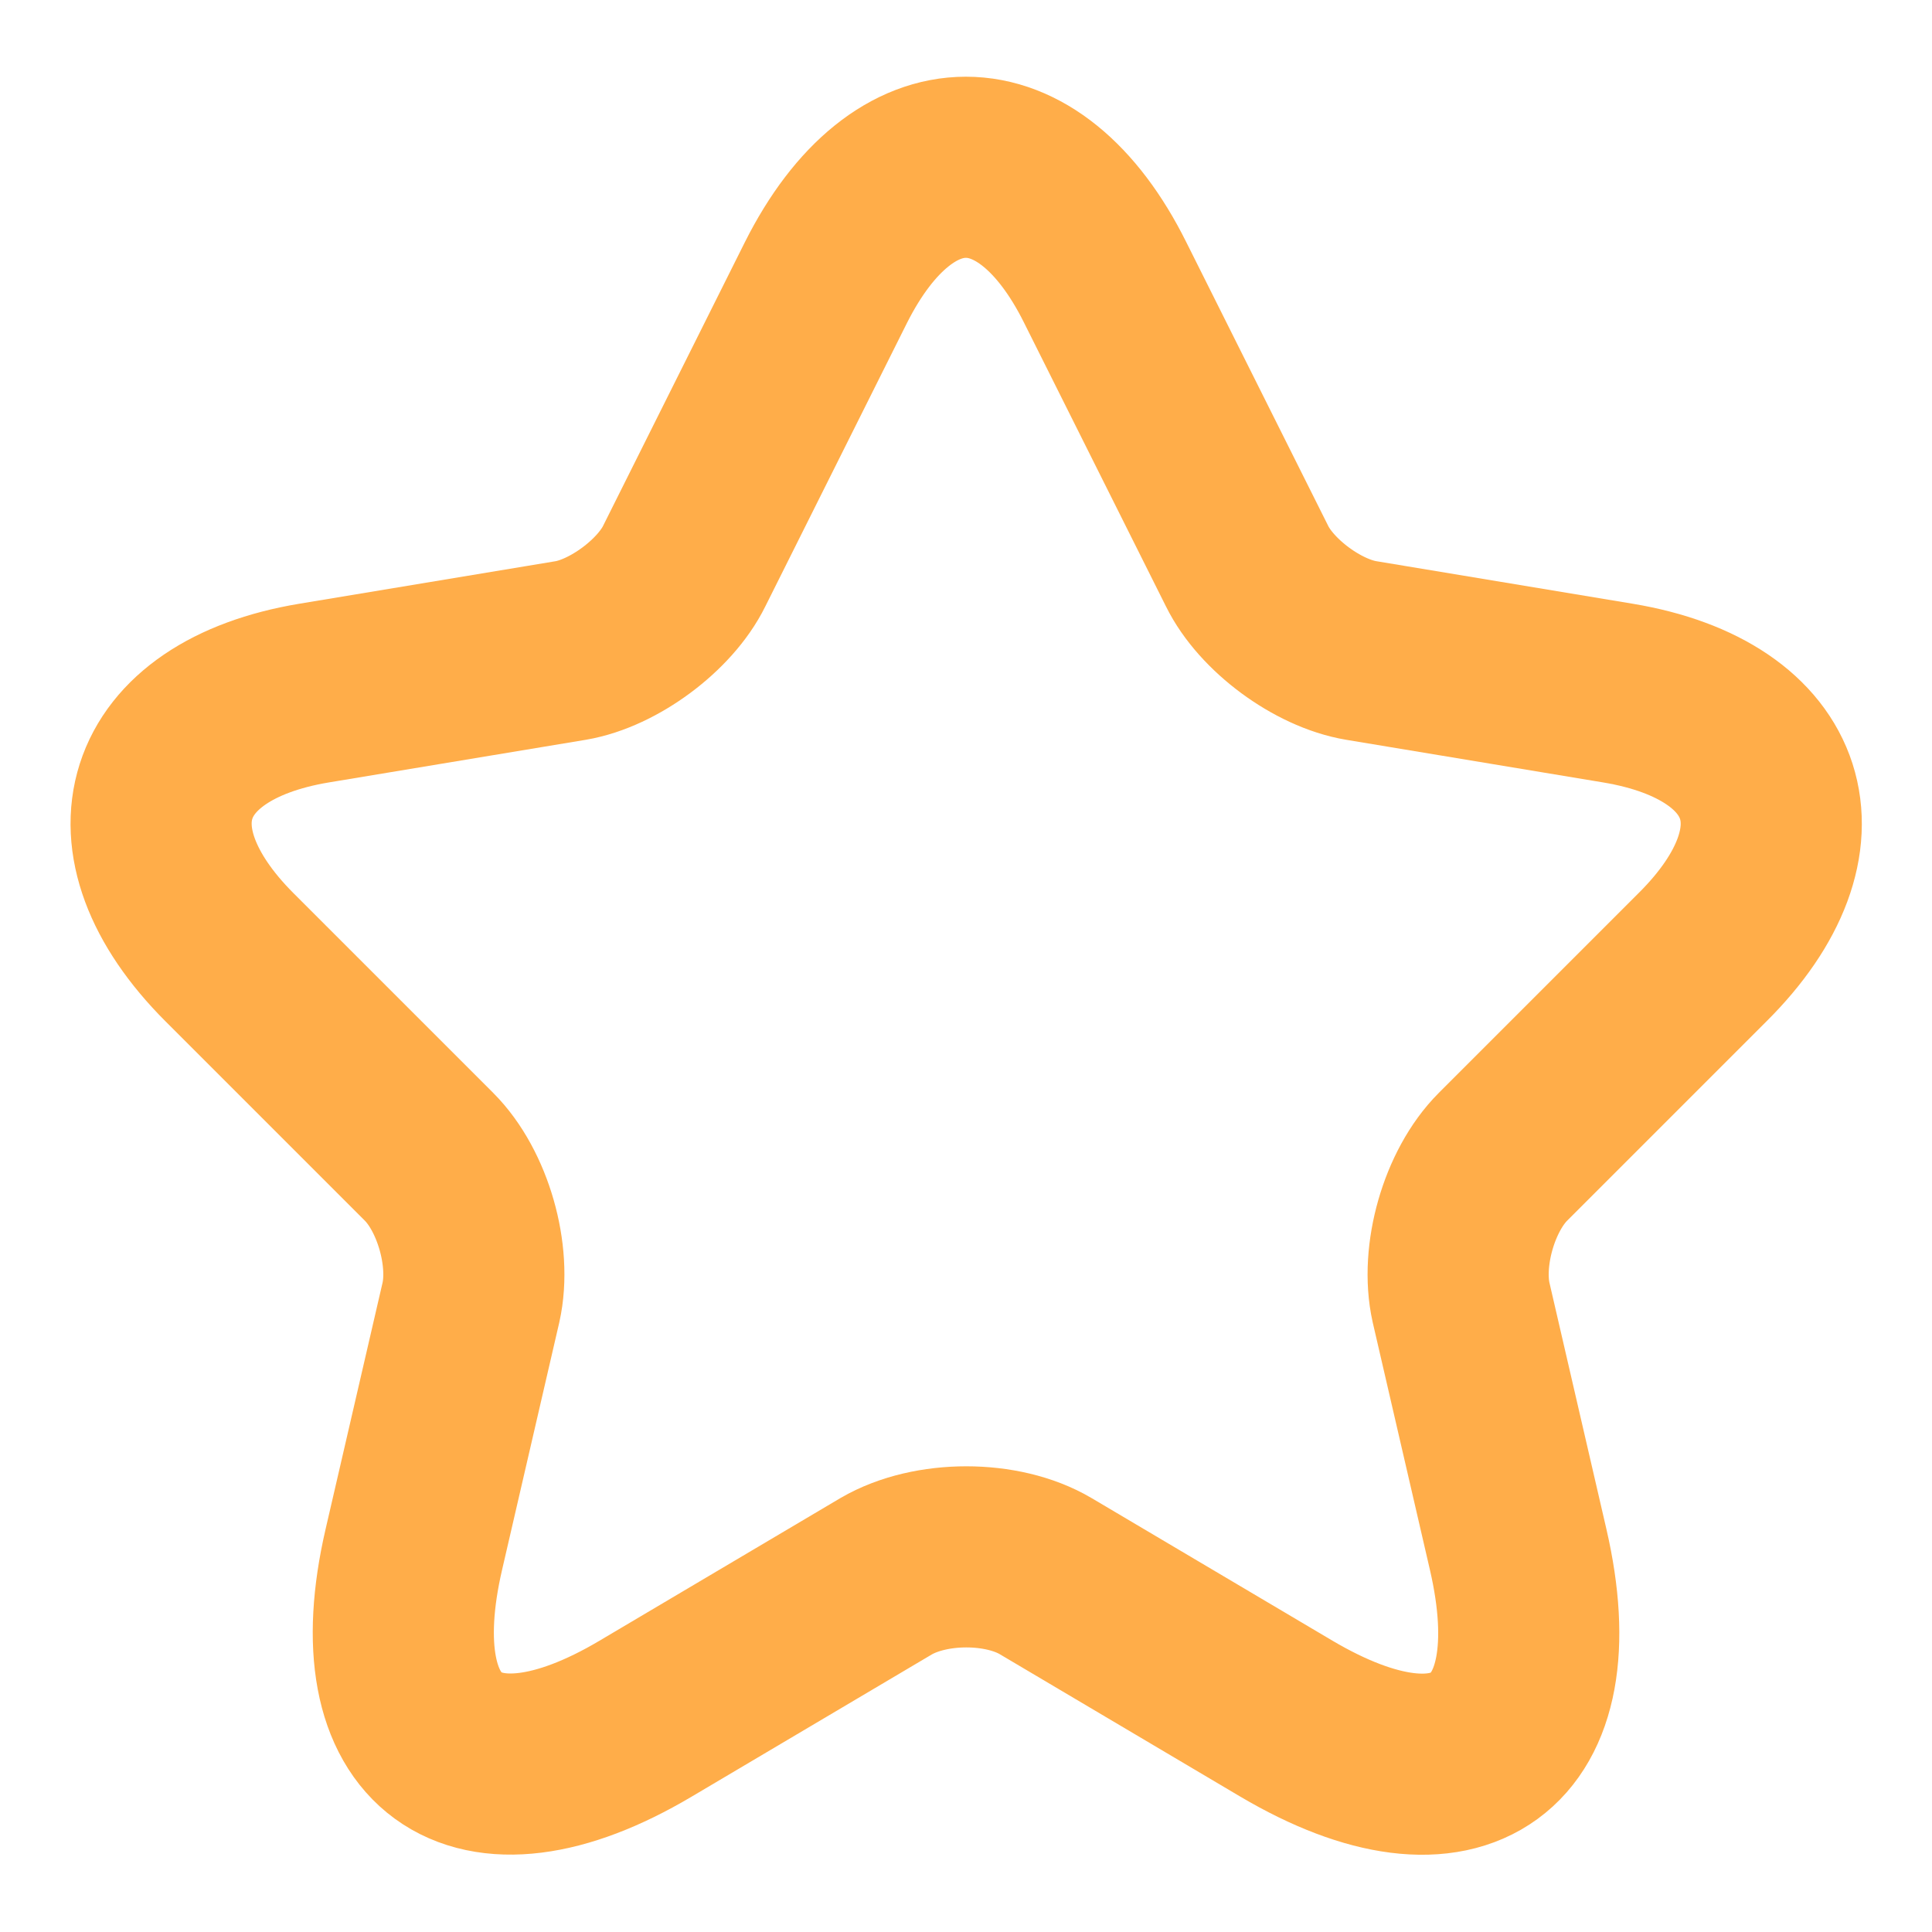
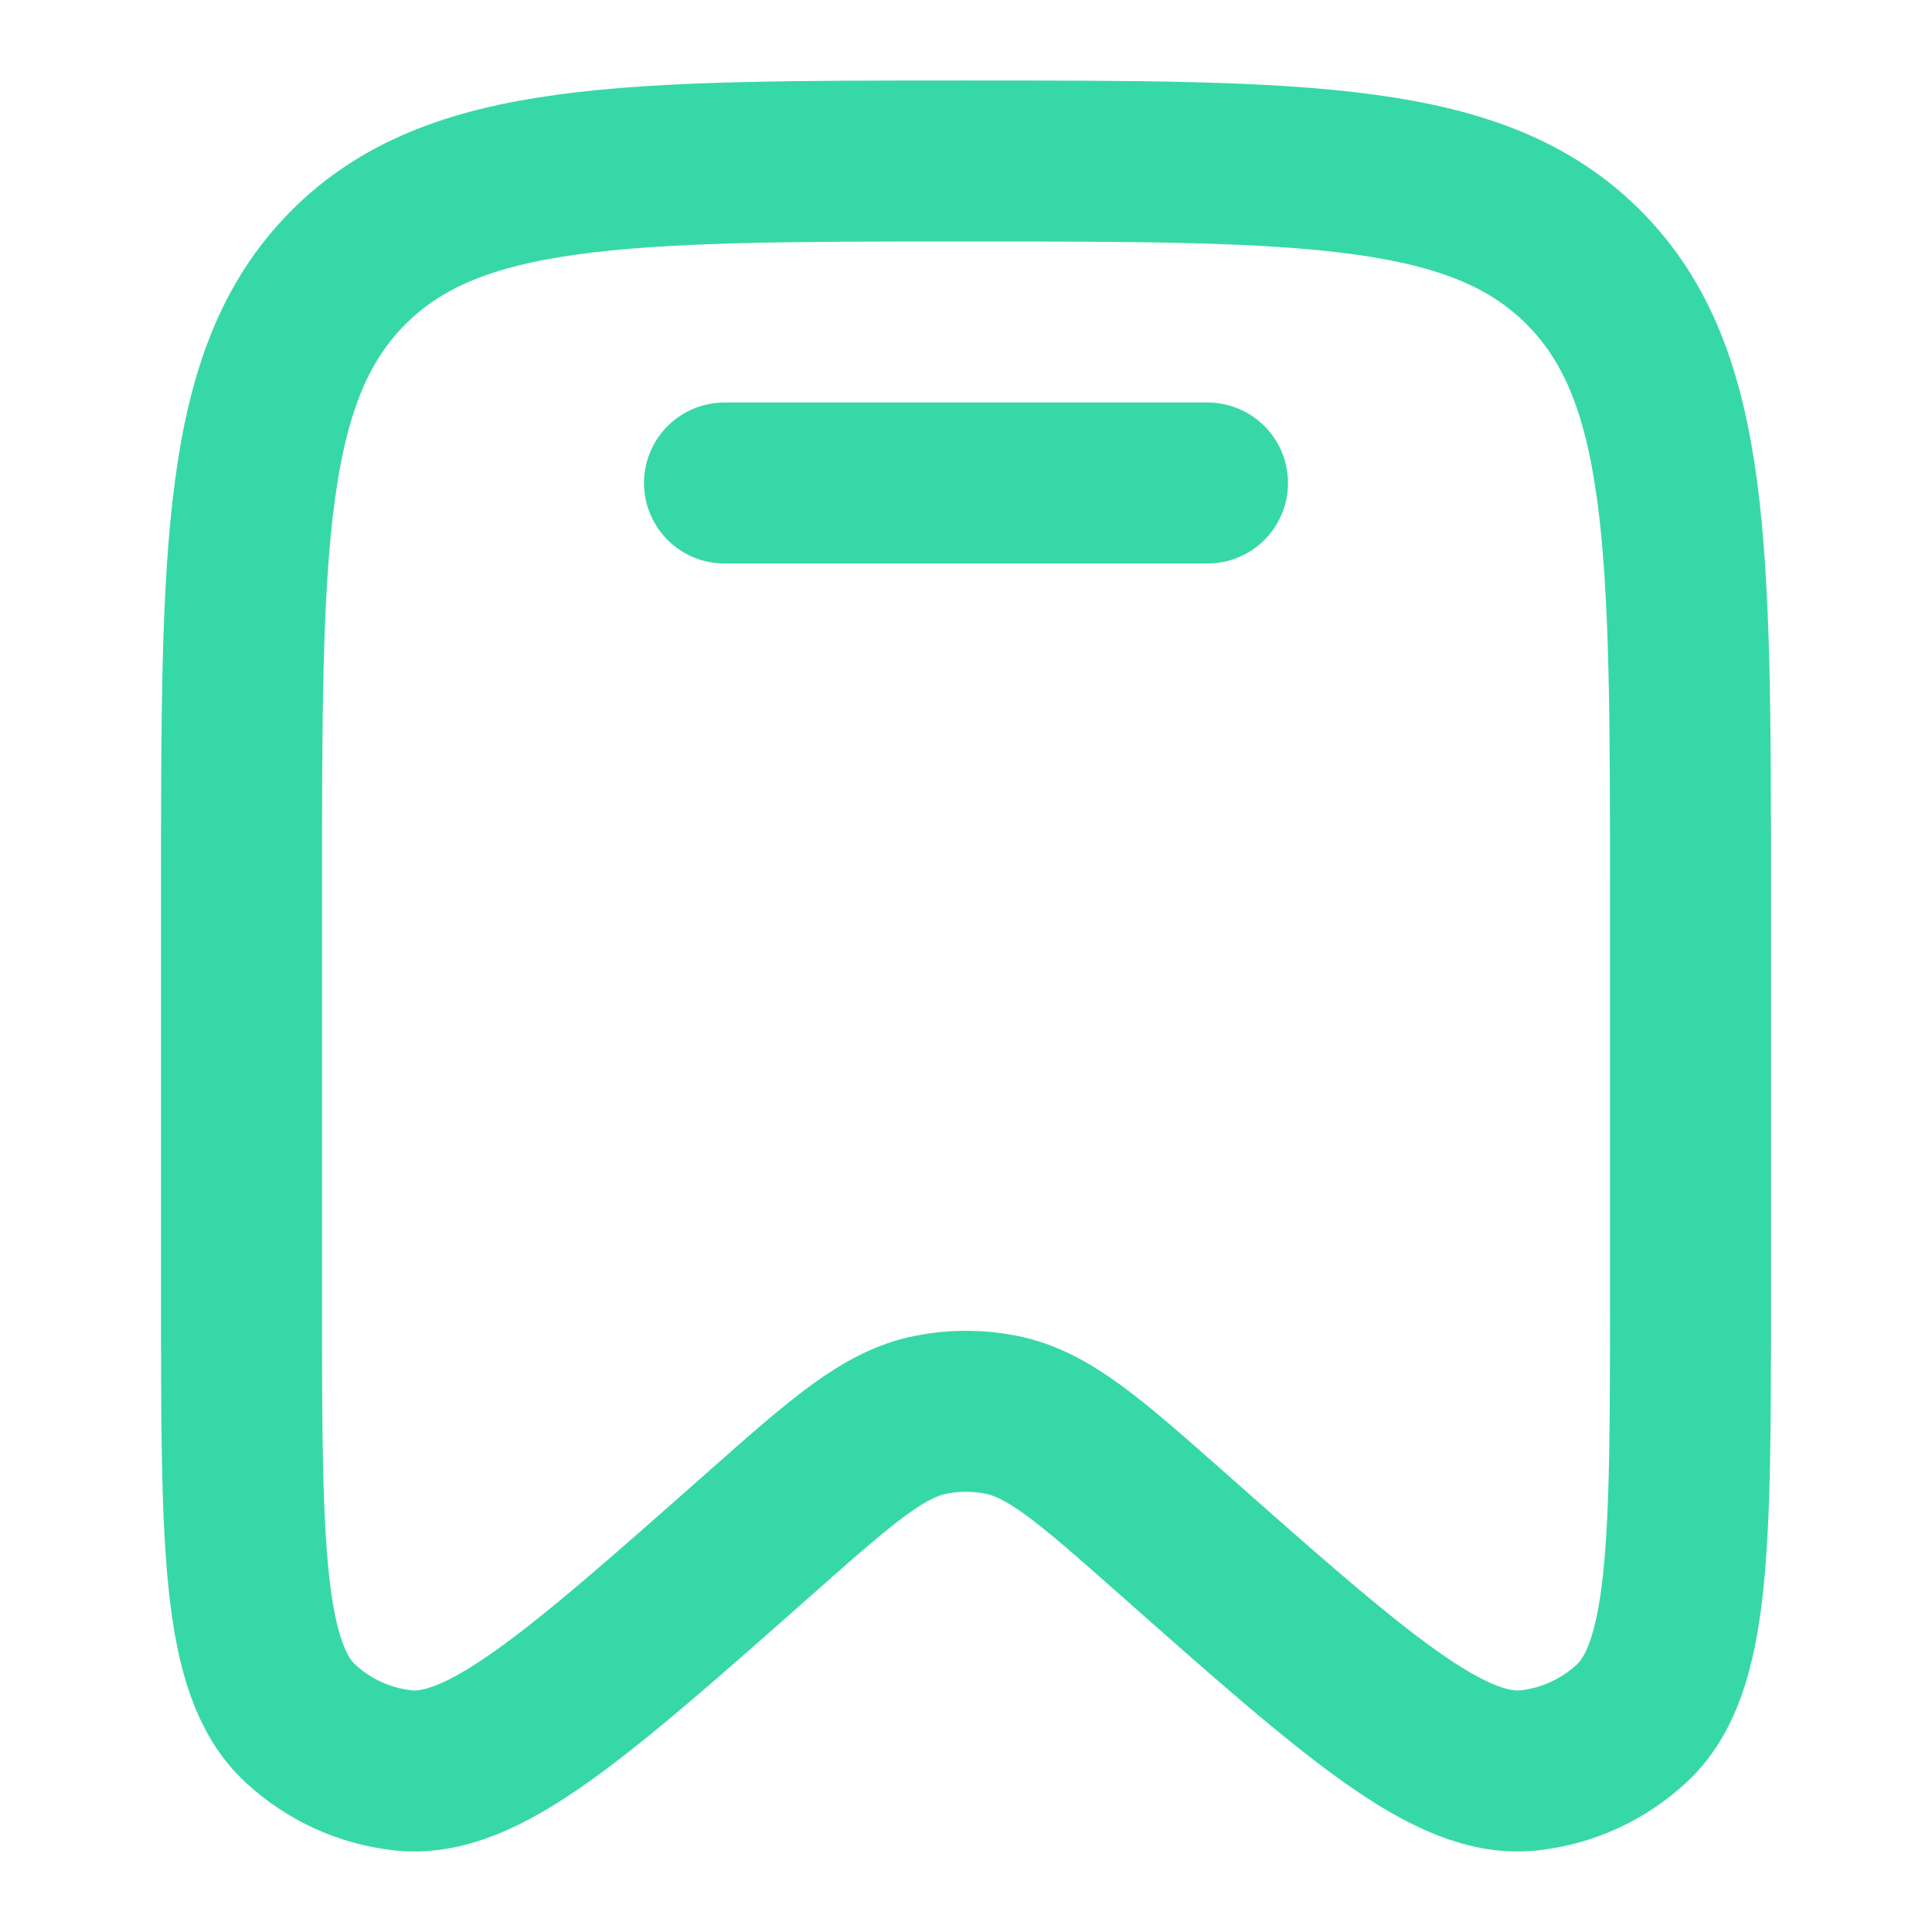
- <svg xmlns="http://www.w3.org/2000/svg" width="16" height="16" viewBox="0 0 16 16" fill="none">
-   <path d="M9.153 2.34L10.327 4.687C10.487 5.013 10.913 5.327 11.273 5.387L13.4 5.74C14.76 5.967 15.08 6.953 14.1 7.927L12.447 9.58C12.167 9.86 12.013 10.4 12.1 10.787L12.573 12.833C12.947 14.453 12.087 15.08 10.653 14.233L8.66 13.053C8.3 12.84 7.707 12.84 7.34 13.053L5.347 14.233C3.92 15.08 3.053 14.447 3.427 12.833L3.9 10.787C3.987 10.4 3.833 9.86 3.553 9.58L1.9 7.927C0.927 6.953 1.24 5.967 2.6 5.74L4.727 5.387C5.08 5.327 5.507 5.013 5.667 4.687L6.84 2.34C7.48 1.067 8.52 1.067 9.153 2.34Z" stroke="#FFAD49" stroke-width="1.5" stroke-linecap="round" stroke-linejoin="round" />
+ <svg xmlns="http://www.w3.org/2000/svg" width="24" height="24" viewBox="0 0 24 24" fill="none">
+   <path d="M21 16.091V11.098C21 6.809 21 4.665 19.682 3.332C18.364 2 16.243 2 12 2C7.757 2 5.636 2 4.318 3.332C3 4.665 3 6.809 3 11.098V16.091C3 19.188 3 20.736 3.734 21.412C4.084 21.735 4.526 21.938 4.997 21.991C5.984 22.105 7.137 21.085 9.442 19.046C10.461 18.145 10.971 17.694 11.56 17.575C11.851 17.517 12.149 17.517 12.44 17.575C13.029 17.694 13.539 18.145 14.558 19.046C16.863 21.085 18.016 22.105 19.003 21.991C19.474 21.938 19.916 21.735 20.266 21.412C21 20.736 21 19.188 21 16.091Z" stroke="#37D8A7" stroke-width="2" />
+   <path d="M15 6H9" stroke="#37D8A7" stroke-width="2" stroke-linecap="round" />
</svg>
